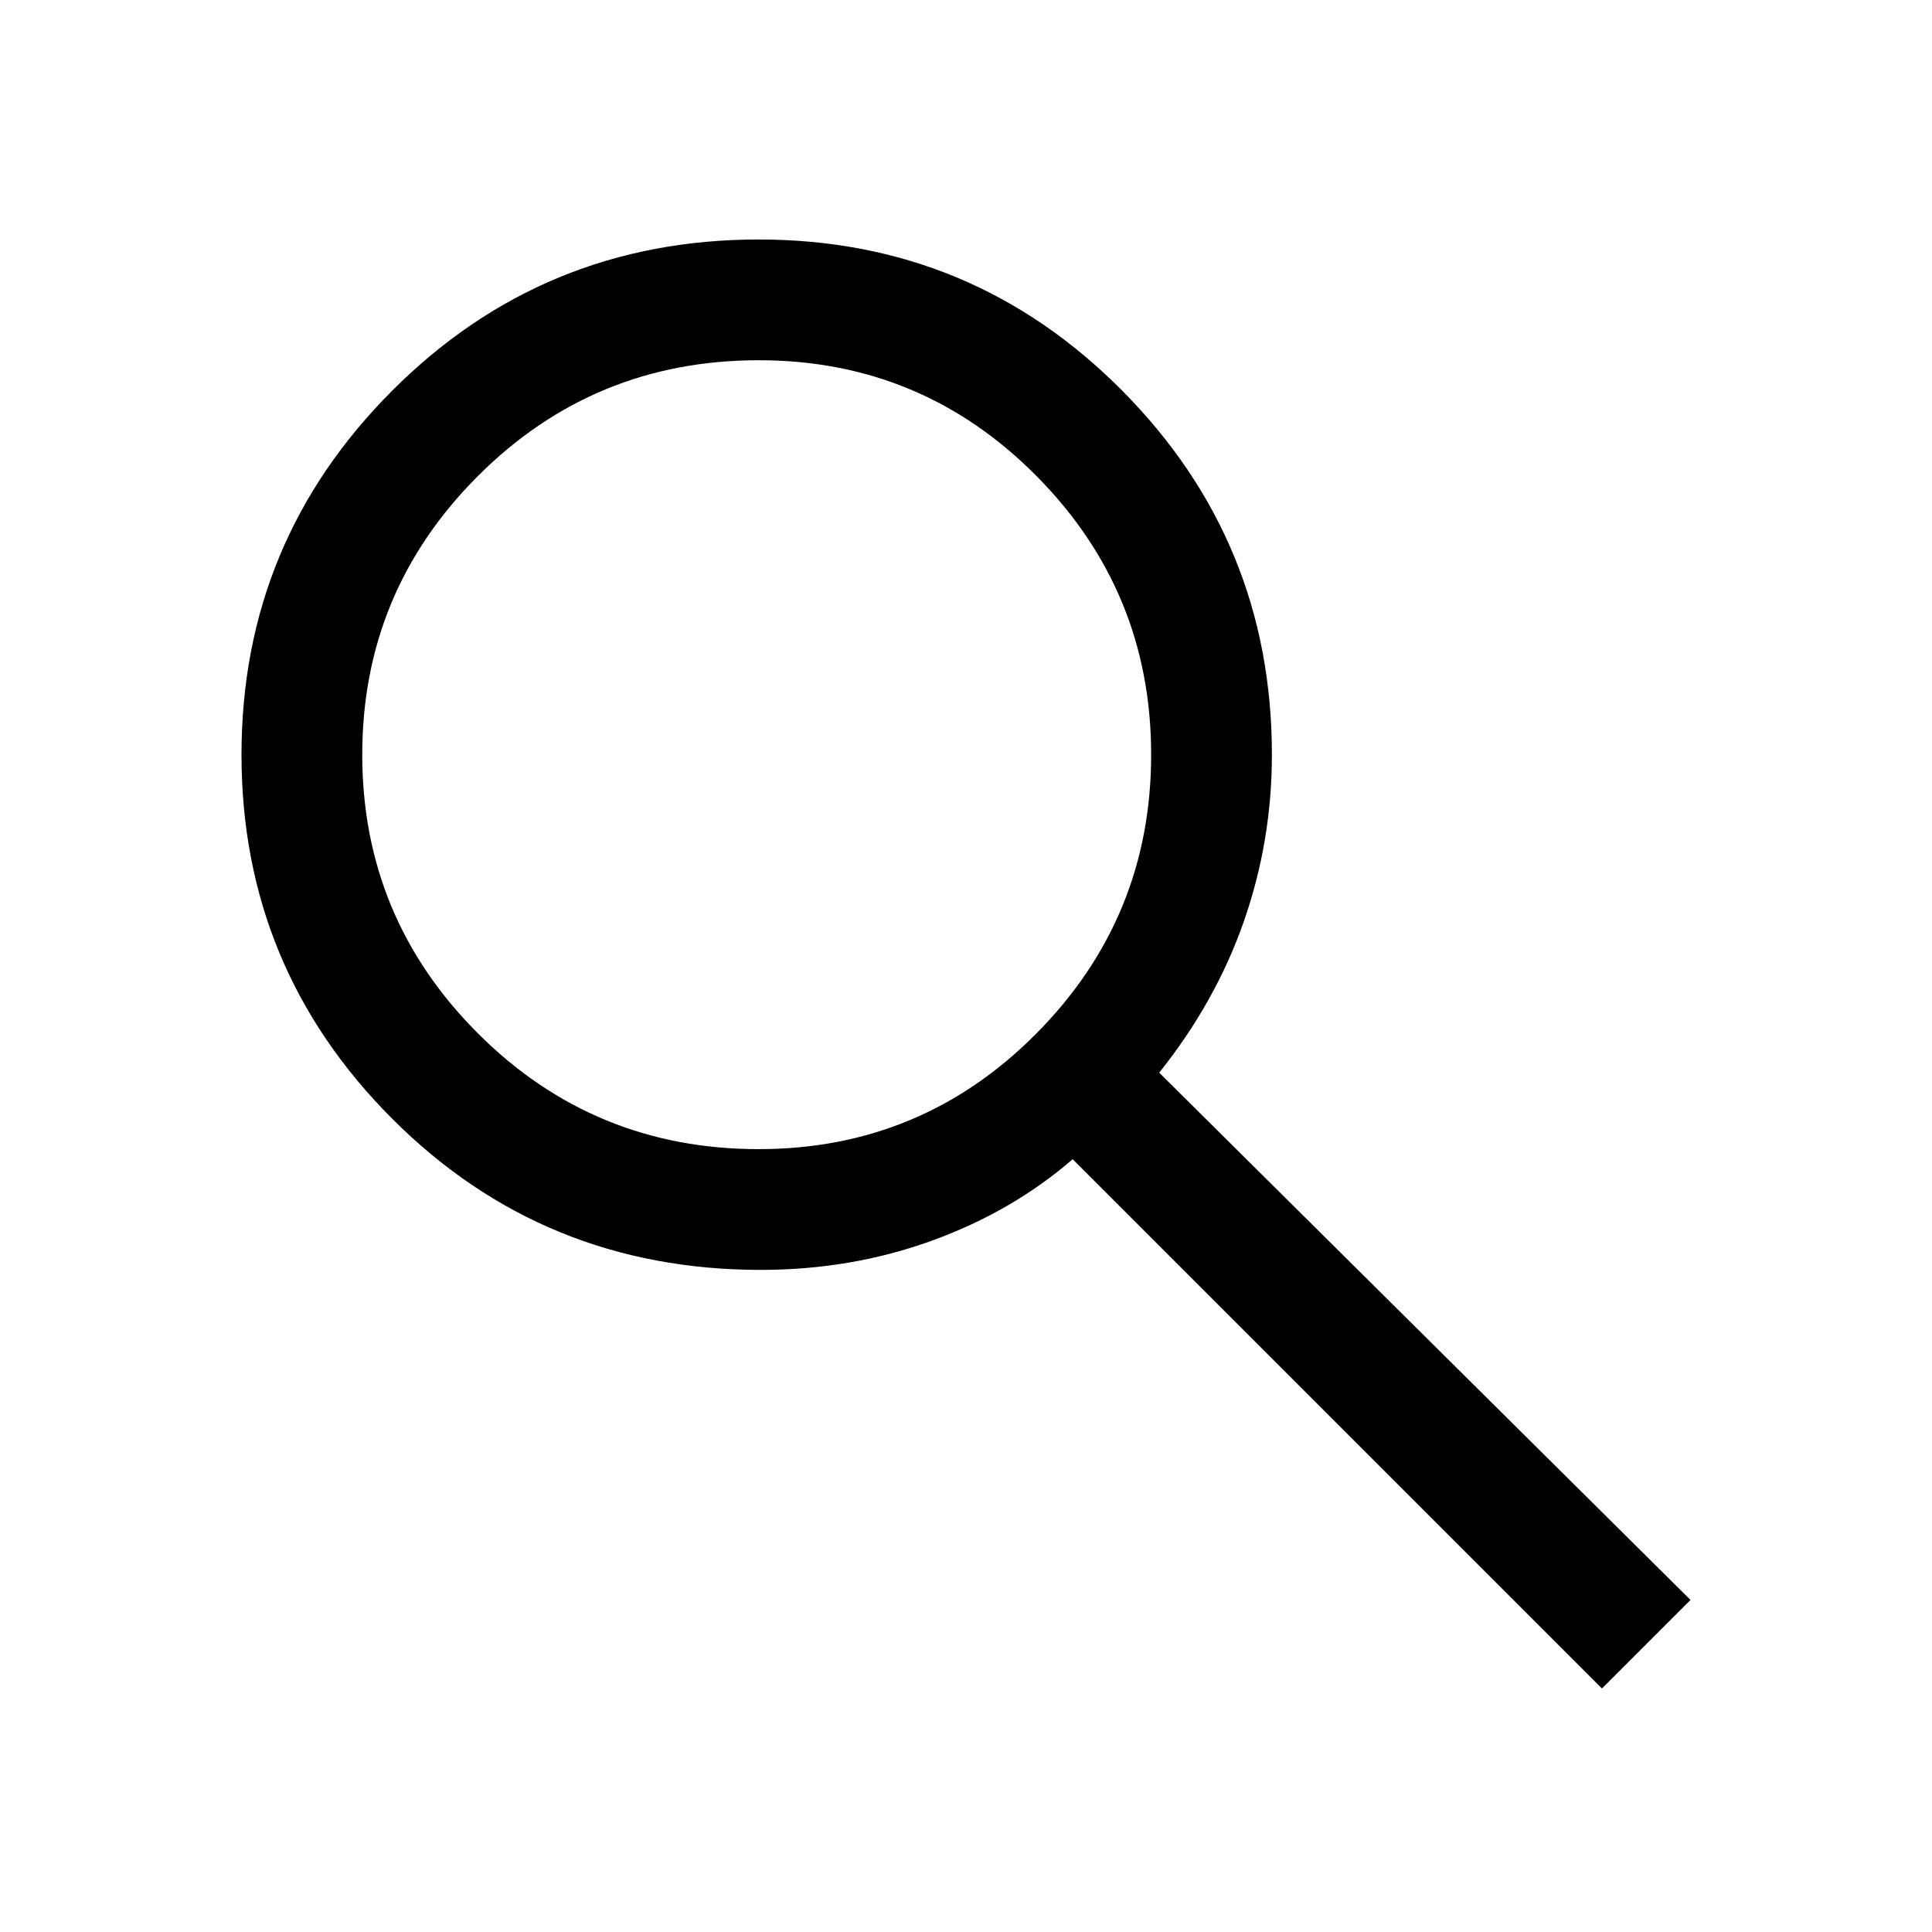
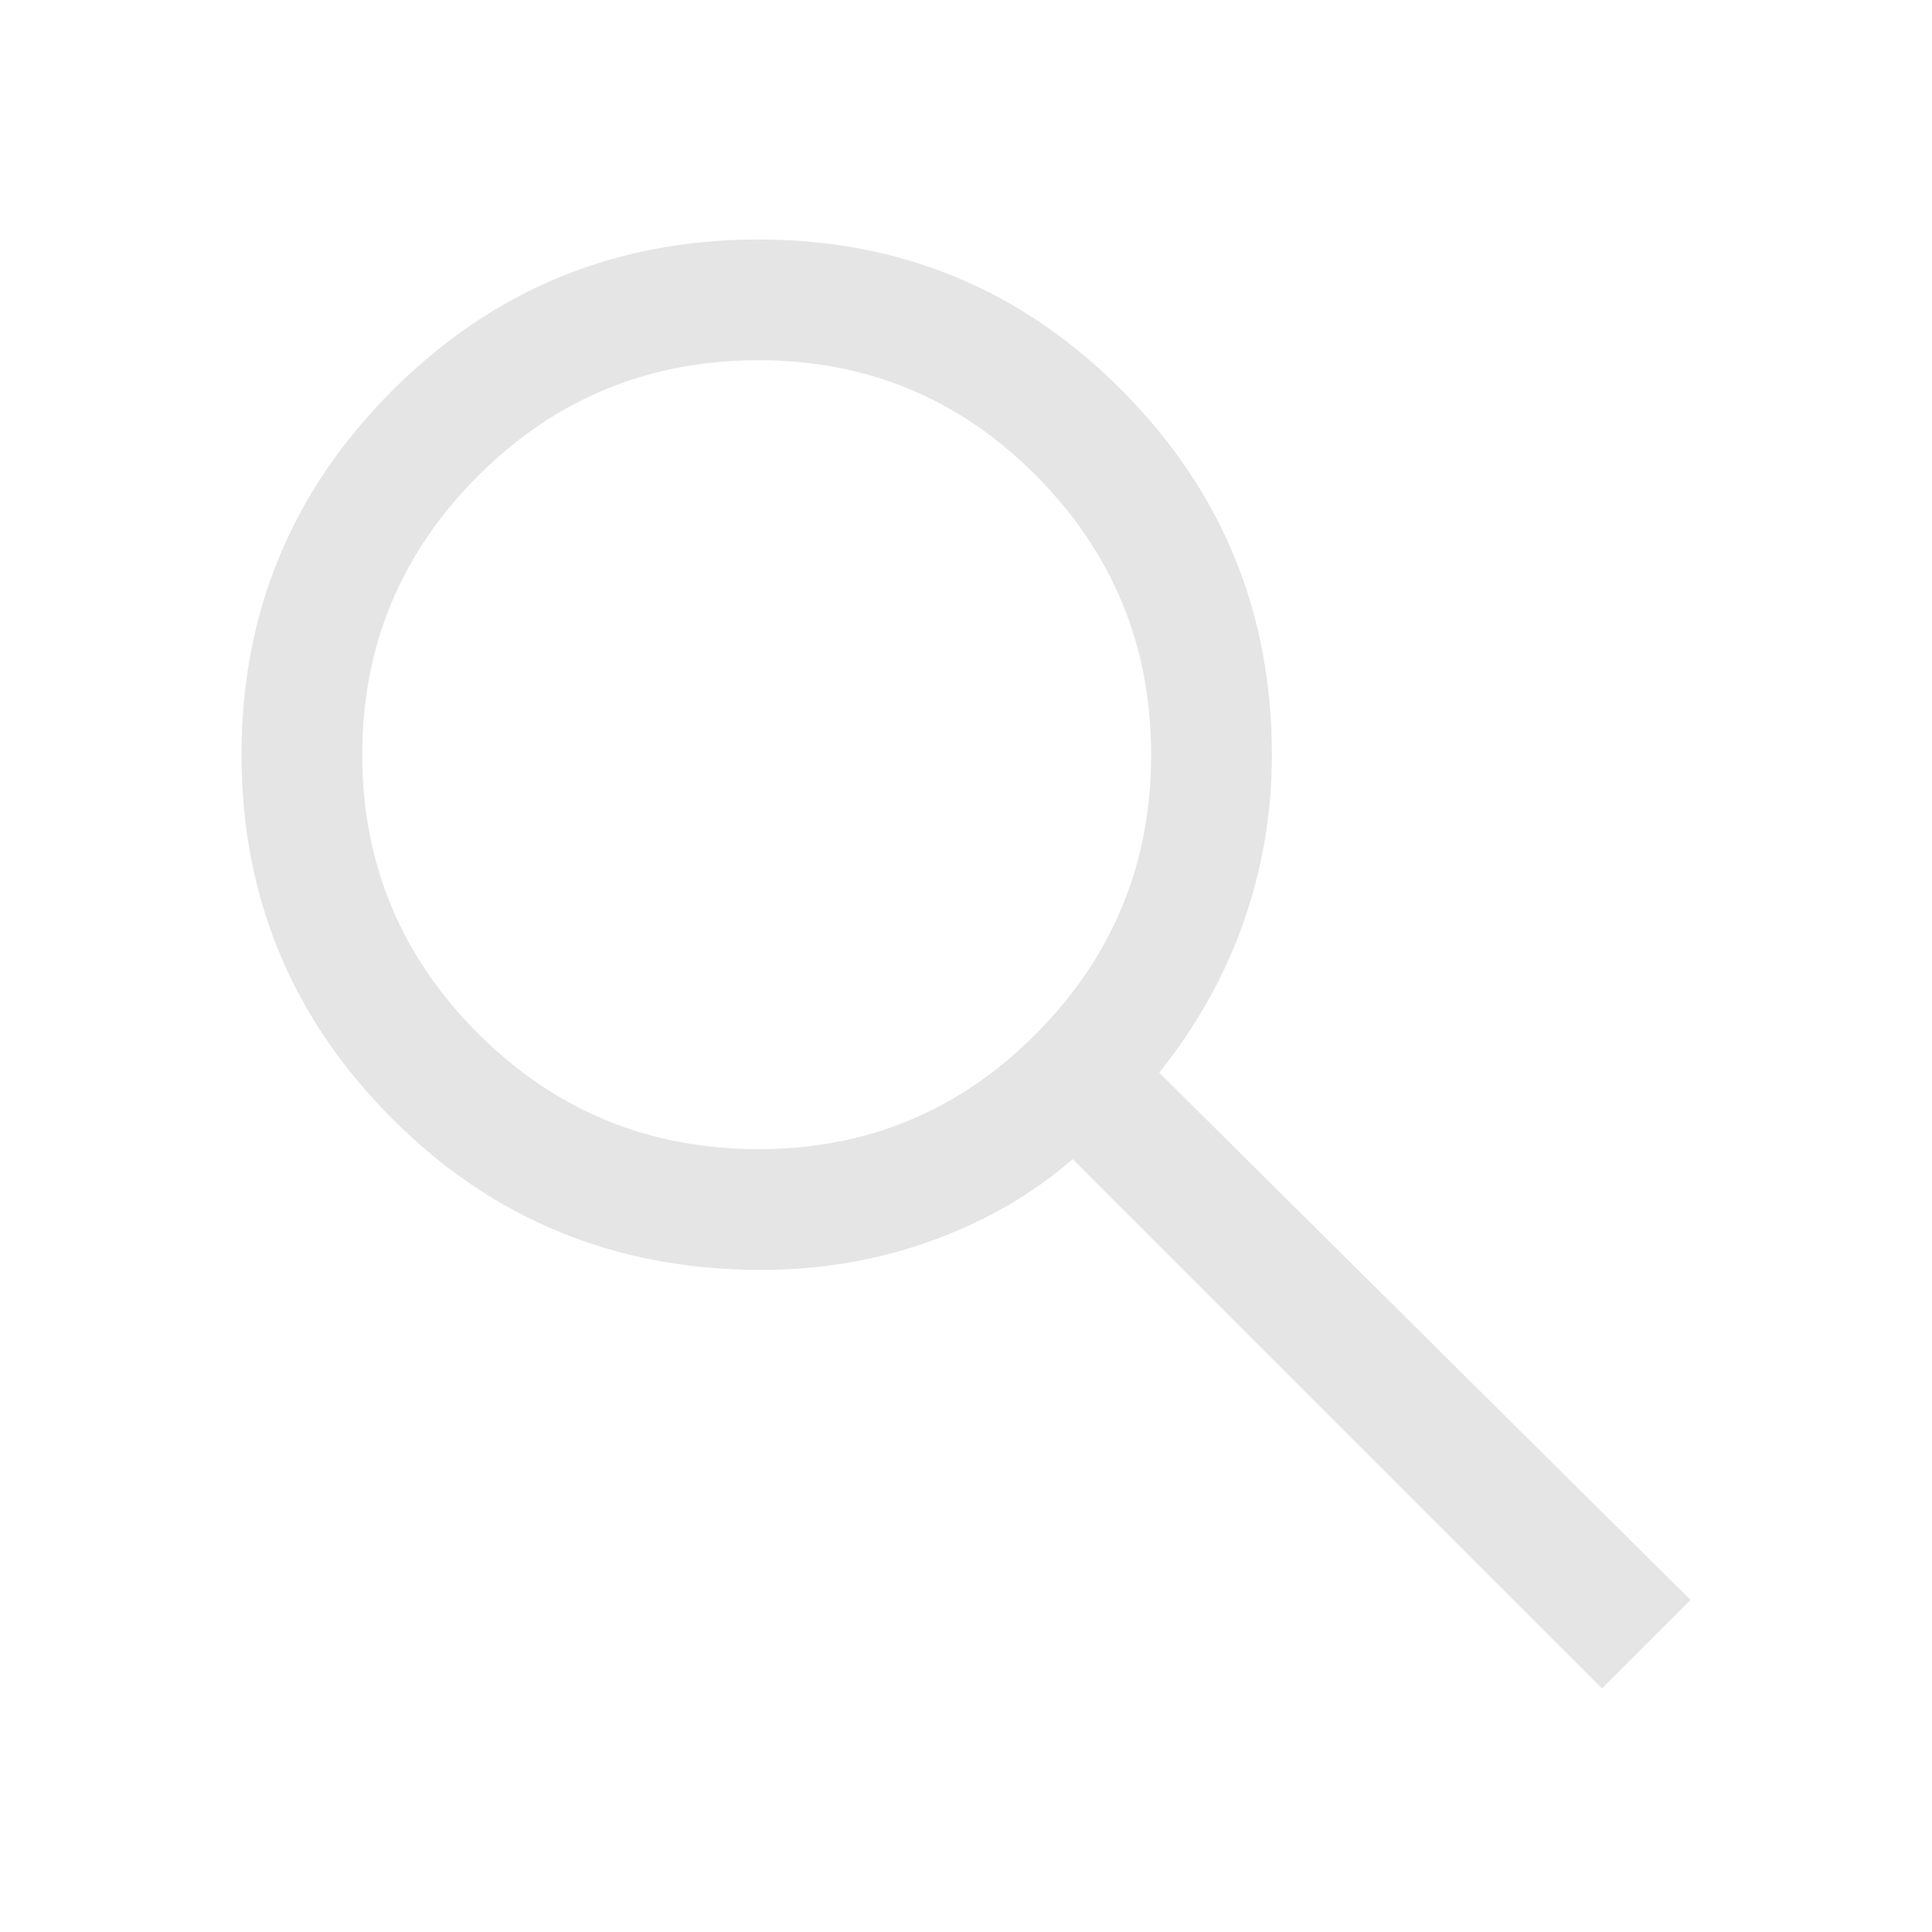
- <svg xmlns="http://www.w3.org/2000/svg" height="48" width="48">
+ <svg xmlns="http://www.w3.org/2000/svg" fill="#e5e5e5" height="48" width="48">
  <path d="M39.8 41.95 26.65 28.8q-1.5 1.3-3.5 2.025-2 .725-4.25.725-5.4 0-9.15-3.75T6 18.75q0-5.3 3.75-9.05 3.75-3.75 9.1-3.75 5.3 0 9.025 3.75 3.725 3.75 3.725 9.05 0 2.15-.7 4.15-.7 2-2.1 3.75L42 39.75Zm-20.95-13.4q4.05 0 6.9-2.875Q28.6 22.8 28.6 18.75t-2.85-6.925Q22.9 8.95 18.85 8.95q-4.1 0-6.975 2.875T9 18.75q0 4.05 2.875 6.925t6.975 2.875Z" />
</svg>
